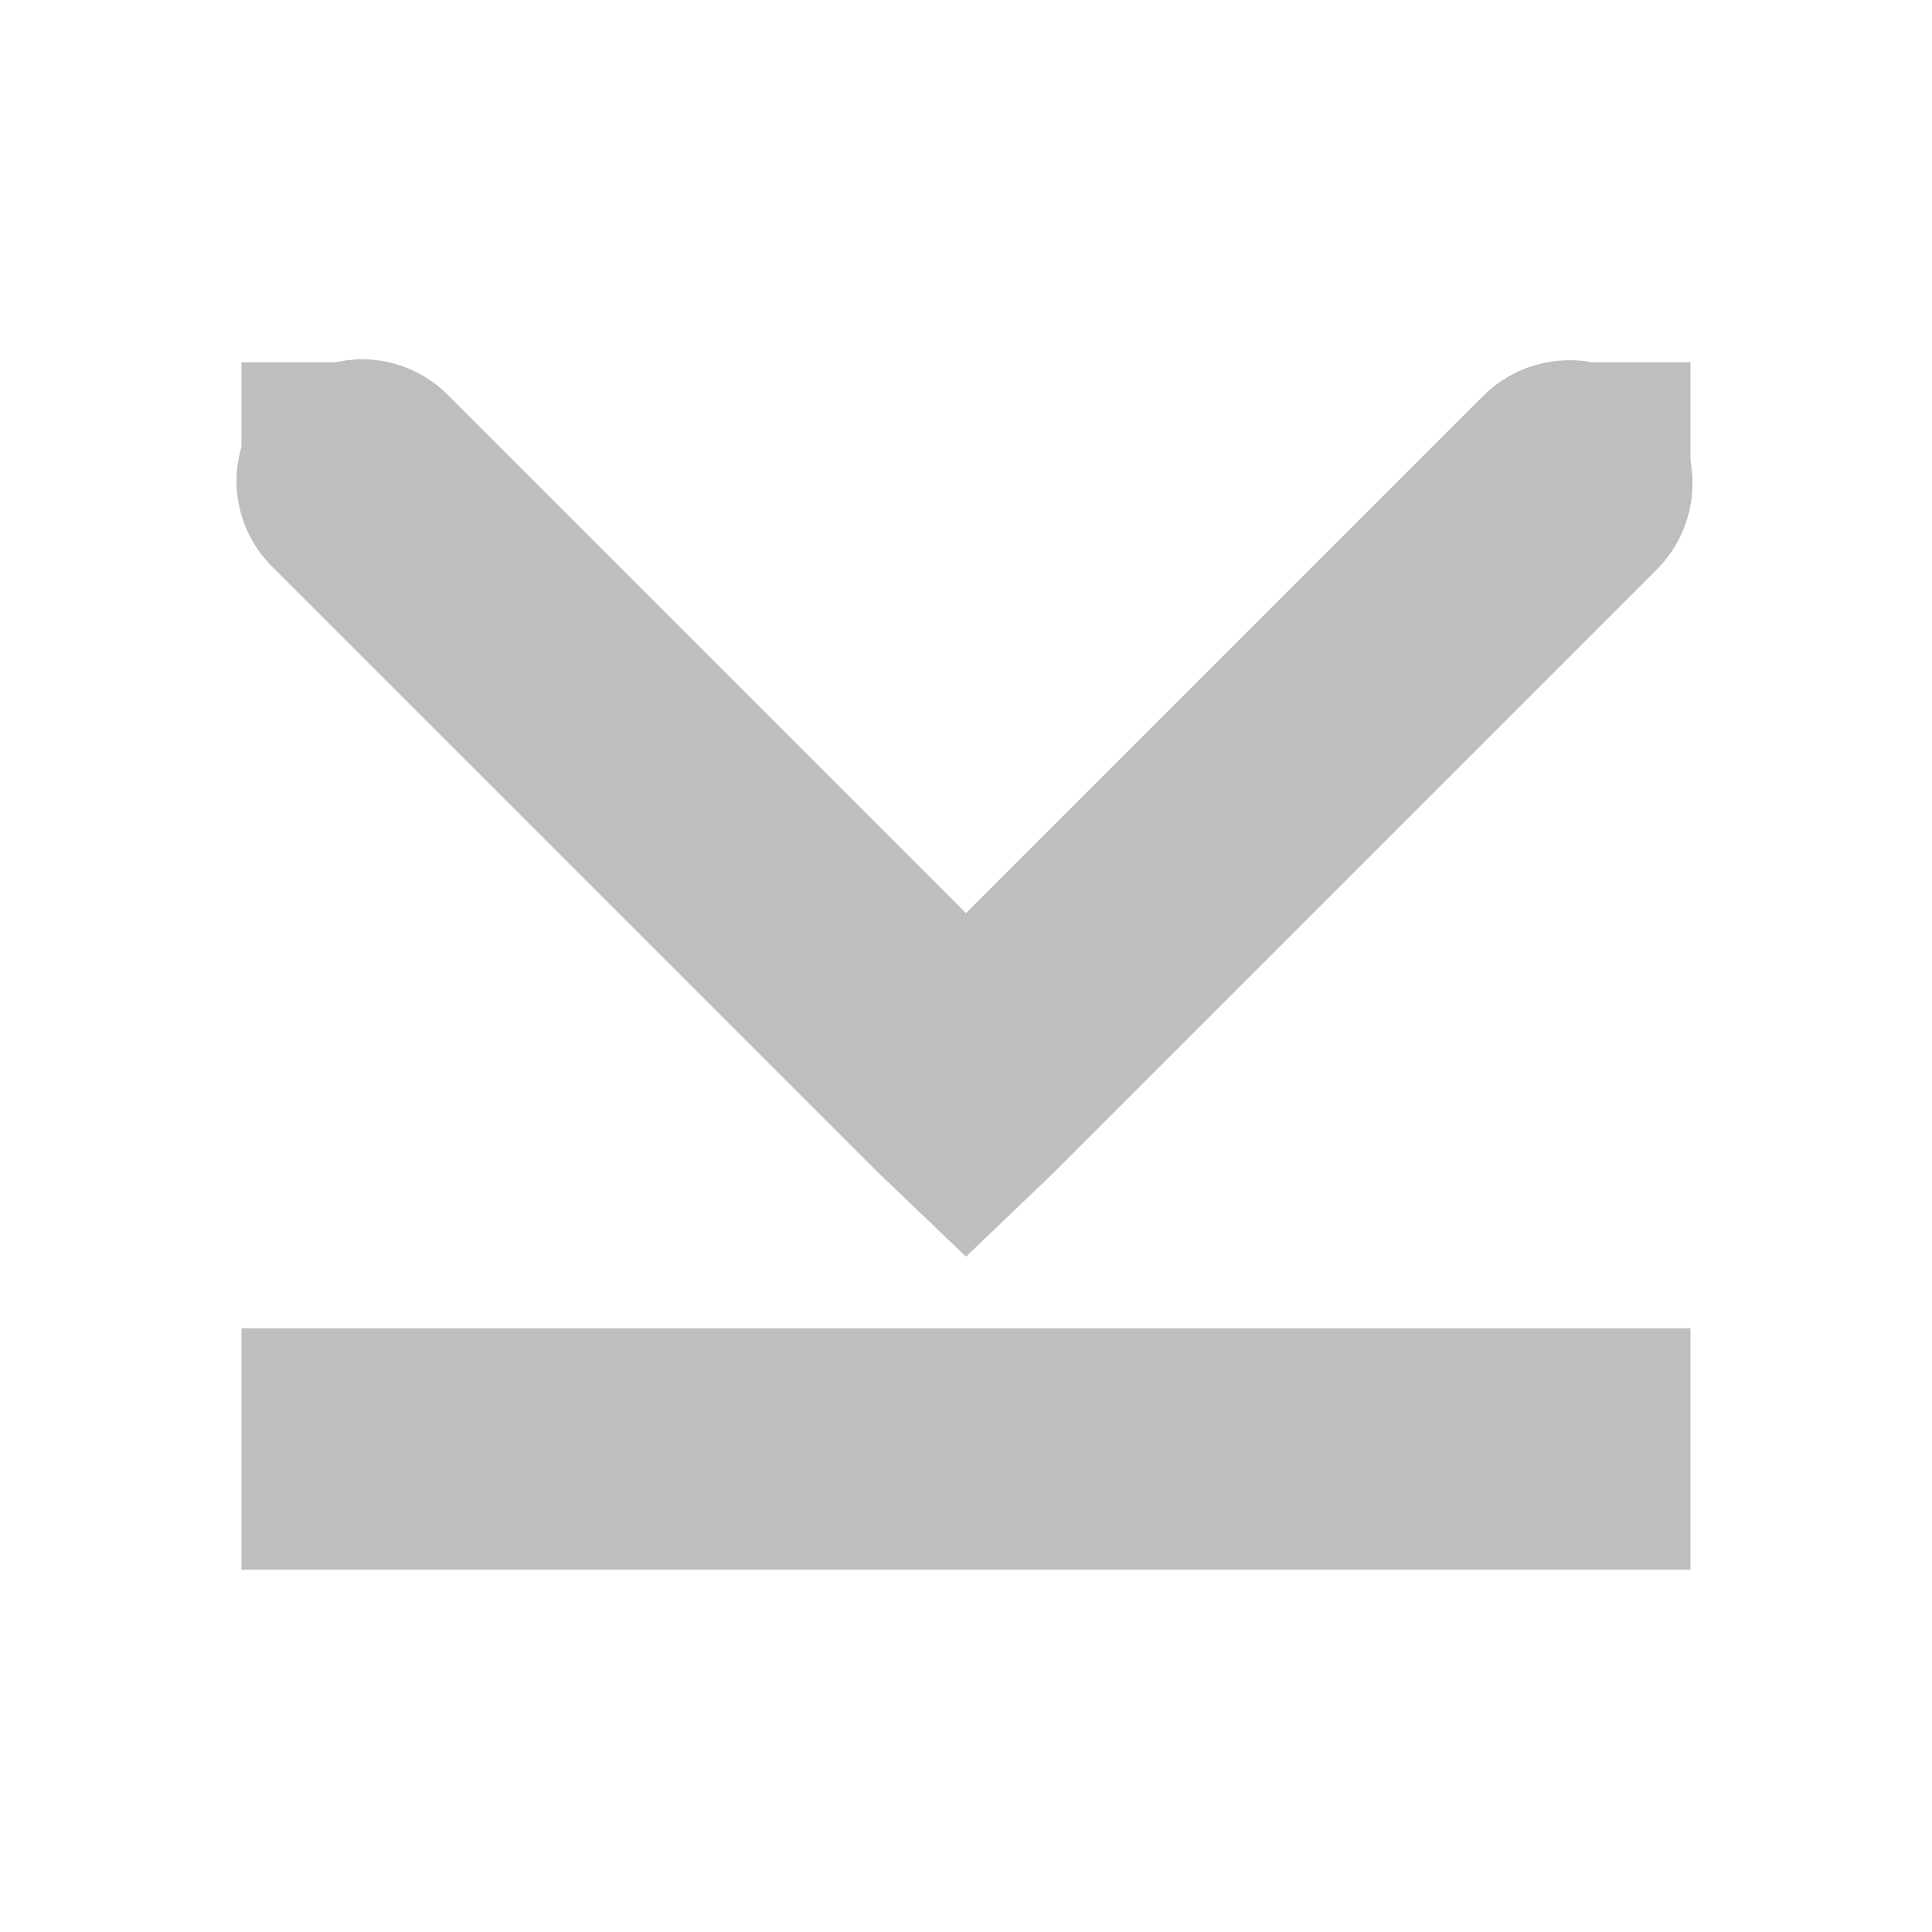
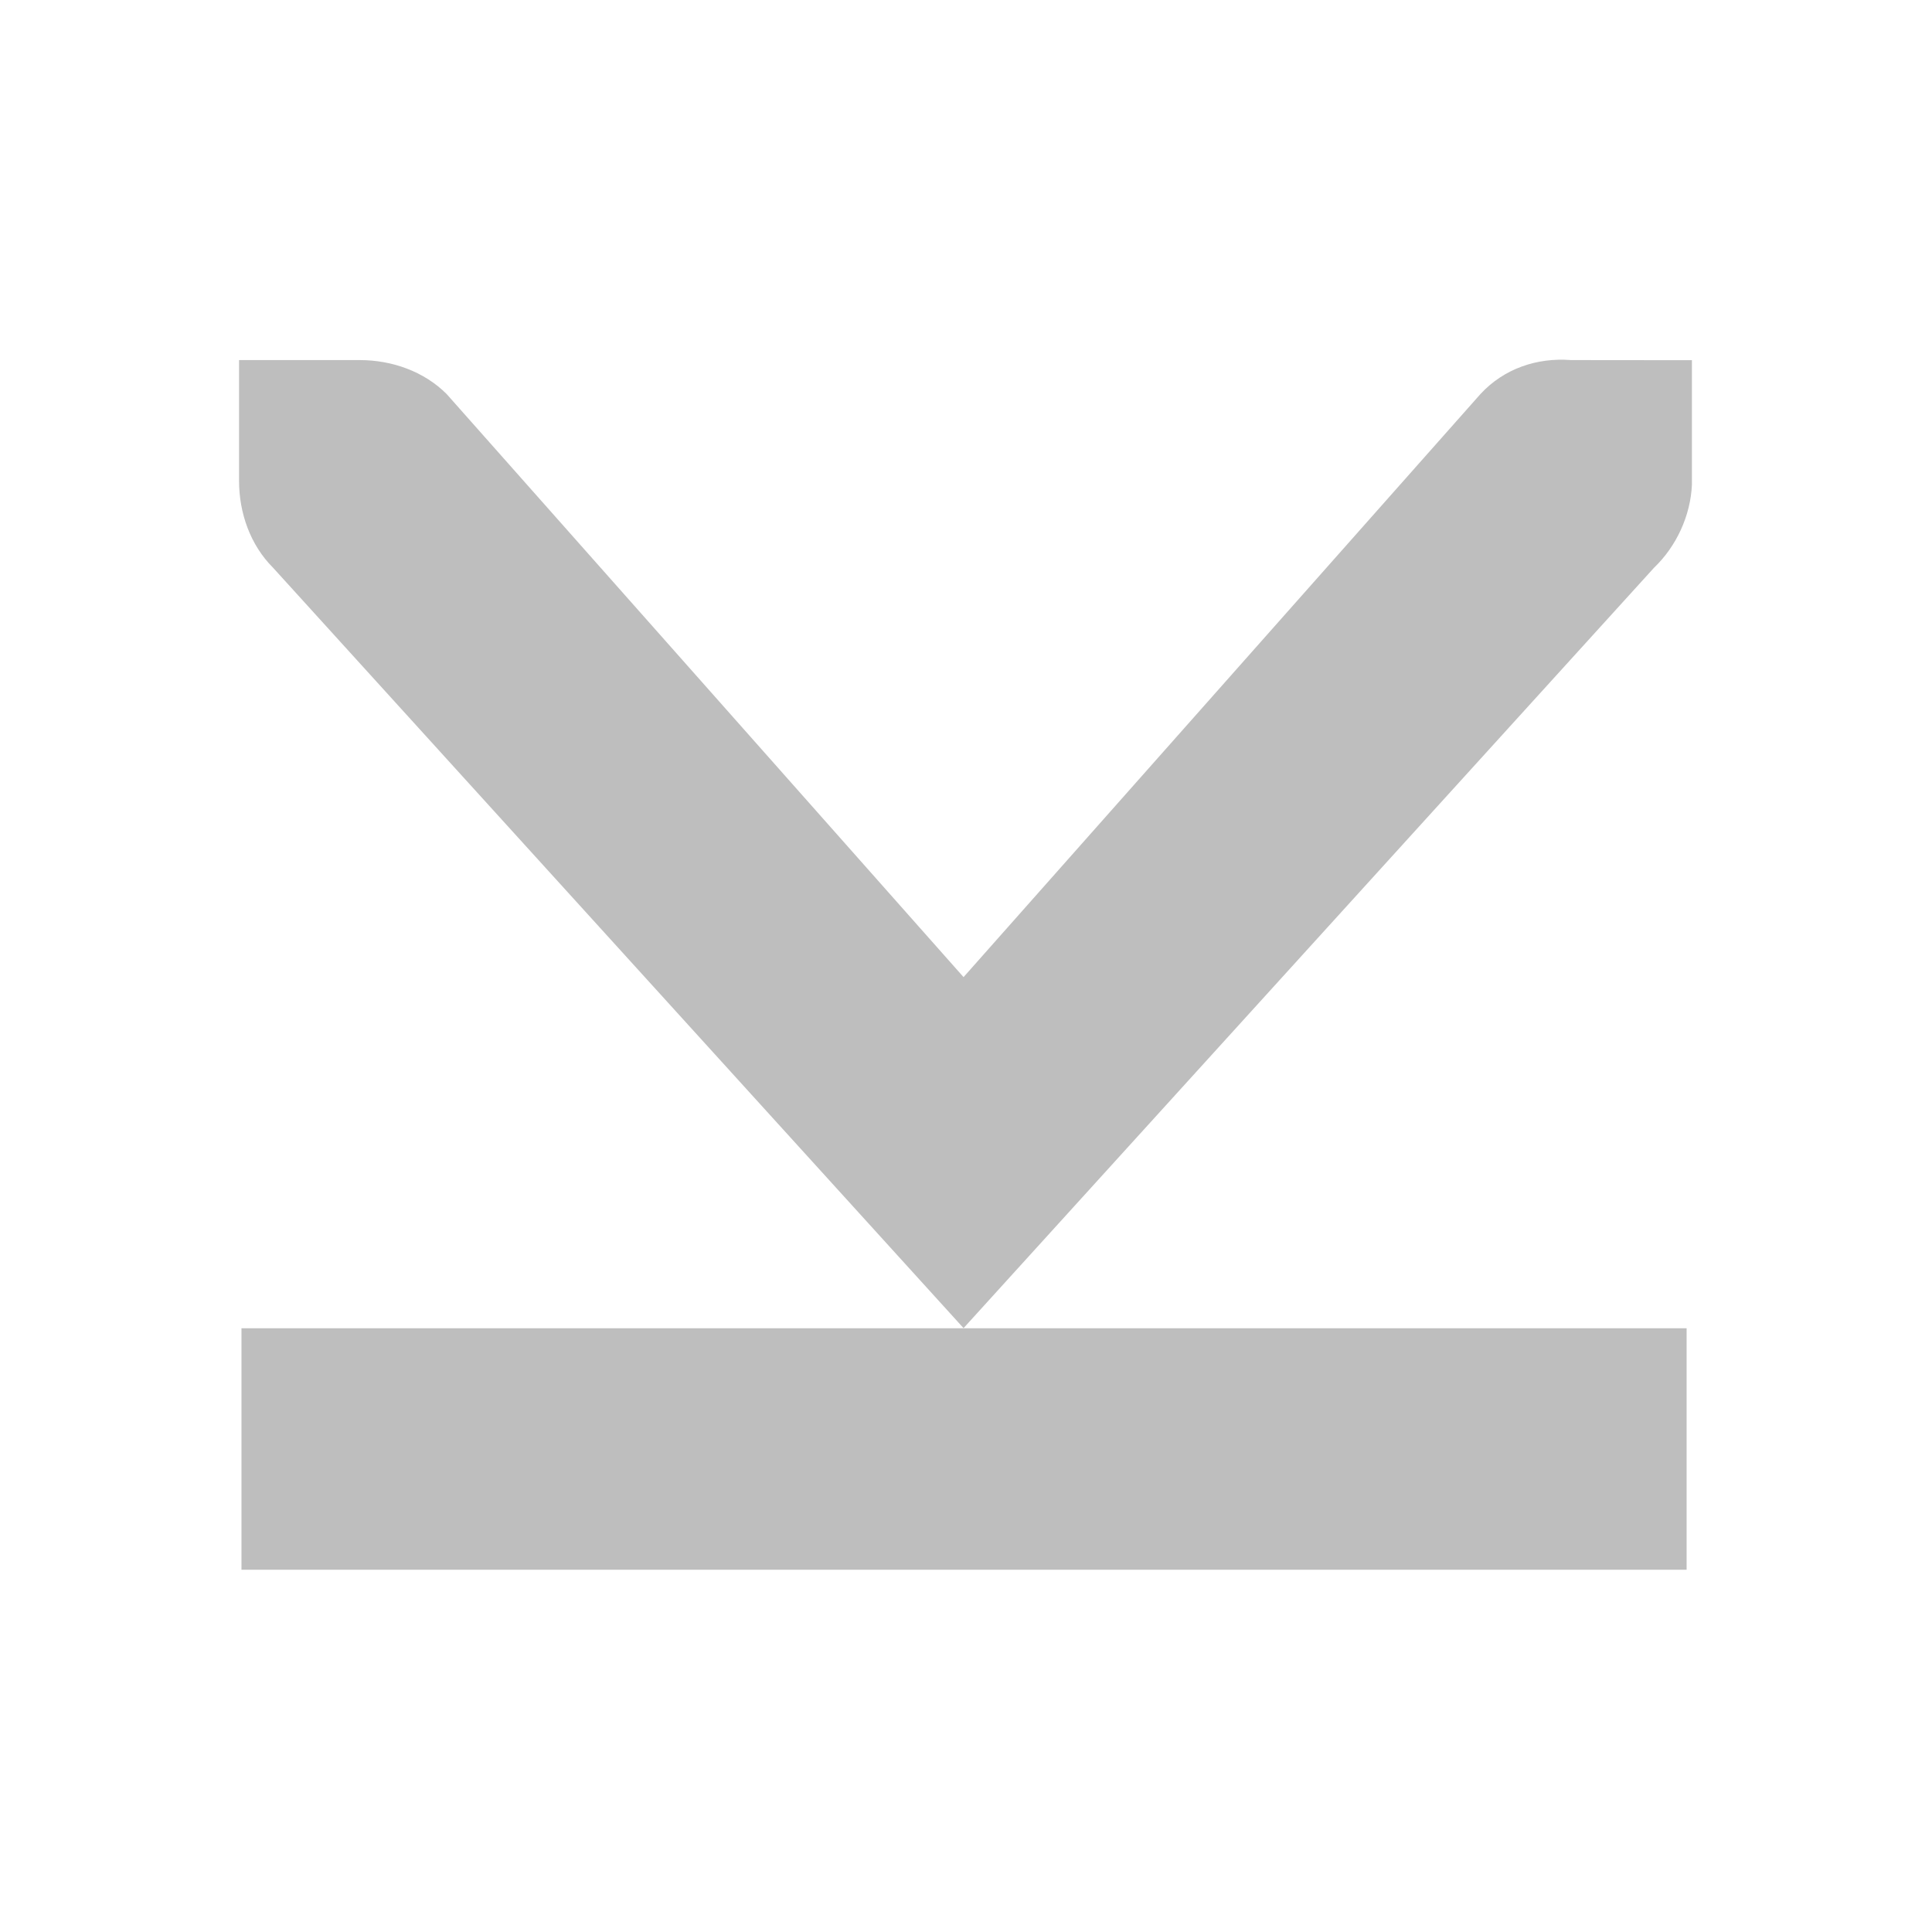
<svg xmlns="http://www.w3.org/2000/svg" height="16" id="svg7384" version="1.1" width="16">
  <defs id="defs7386" />
  <g id="layer9" style="display:inline" transform="translate(-161.0002,-747)" />
  <g id="layer10" transform="translate(-161.0002,-747)" />
  <g id="layer11" transform="translate(-161.0002,-747)" />
  <g id="layer13" transform="translate(-161.0002,-747)" />
  <g id="layer14" transform="translate(-161.0002,-747)" />
  <g id="layer15" style="display:inline" transform="translate(-161.0002,-747)" />
  <g id="g71291" style="display:inline" transform="translate(-161.0002,-747)" />
  <g id="g4953" style="display:inline" transform="translate(-161.0002,-747)" />
  <g id="layer12" style="display:inline" transform="translate(-161.0002,-747)">
-     <path d="m 163.781,750 a 1,1 0 0 0 -0.5,1.719 l 5,5 0.719,0.688 0.719,-0.688 5,-5 a 1.016,1.016 0 1 0 -1.438,-1.438 L 169,754.562 164.719,750.281 A 1,1 0 0 0 163.781,750 z" id="path8378" style="font-size:medium;font-style:normal;font-variant:normal;font-weight:normal;font-stretch:normal;text-indent:0;text-align:start;text-decoration:none;line-height:normal;letter-spacing:normal;word-spacing:normal;text-transform:none;direction:ltr;block-progression:tb;writing-mode:lr-tb;text-anchor:start;baseline-shift:baseline;color:#000000;fill:#bebebe;fill-opacity:1;stroke:none;stroke-width:2;marker:none;visibility:visible;display:inline;overflow:visible;enable-background:accumulate;font-family:Sans;-inkscape-font-specification:Sans" />
-     <rect height="12" id="rect8382" rx="0" ry="0" style="color:#bebebe;fill:#bebebe;fill-opacity:1;fill-rule:nonzero;stroke:none;stroke-width:2;marker:none;visibility:visible;display:inline;overflow:visible;enable-background:accumulate" transform="matrix(0,1,-1,0,0,0)" width="2" x="758" y="-175" />
-     <rect height="1" id="rect8384" rx="0" ry="1" style="fill:#bebebe;fill-opacity:1;stroke:none" transform="matrix(0,-1,-1,0,0,0)" width="1" x="-751" y="-175" />
-     <rect height="1" id="rect8389" rx="0" ry="1" style="fill:#bebebe;fill-opacity:1;stroke:none" transform="matrix(0,-1,-1,0,0,0)" width="1" x="-751" y="-164" />
+     <rect height="11.968" id="rect4317-3" rx="0" ry="0" style="color:#bebebe;fill:#bebebe;fill-opacity:1;fill-rule:nonzero;stroke:none;stroke-width:2;marker:none;visibility:visible;display:inline;overflow:visible;enable-background:accumulate" transform="matrix(0,1,-1,0,0,0)" width="2" x="758" y="-174.968" />
+     <path d="m 175.012,749.983 1e-5,1 c -9.1e-4,0.011 6e-4,0.021 -9e-5,0.031 -0.011,0.255 -0.128,0.51 -0.313,0.687 l -5.719,6.298 -5.719,-6.298 c -0.188,-0.188 -0.281,-0.453 -0.281,-0.719 l 1e-5,-1 1,2e-5 c 0.265,6e-5 0.531,0.093 0.719,0.281 l 4.281,4.829 4.281,-4.829 c 0.195,-0.211 0.469,-0.303 0.75,-0.281 z" id="path10839-9-9-5-9-6-4" style="font-size:medium;font-style:normal;font-variant:normal;font-weight:normal;font-stretch:normal;text-indent:0;text-align:start;text-decoration:none;line-height:normal;letter-spacing:normal;word-spacing:normal;text-transform:none;direction:ltr;block-progression:tb;writing-mode:lr-tb;text-anchor:start;color:#bebebe;fill:#bebebe;fill-opacity:1;fill-rule:nonzero;stroke:none;stroke-width:1.781;marker:none;visibility:visible;display:inline;overflow:visible;enable-background:new;font-family:Andale Mono;-inkscape-font-specification:Andale Mono" />
  </g>
</svg>
